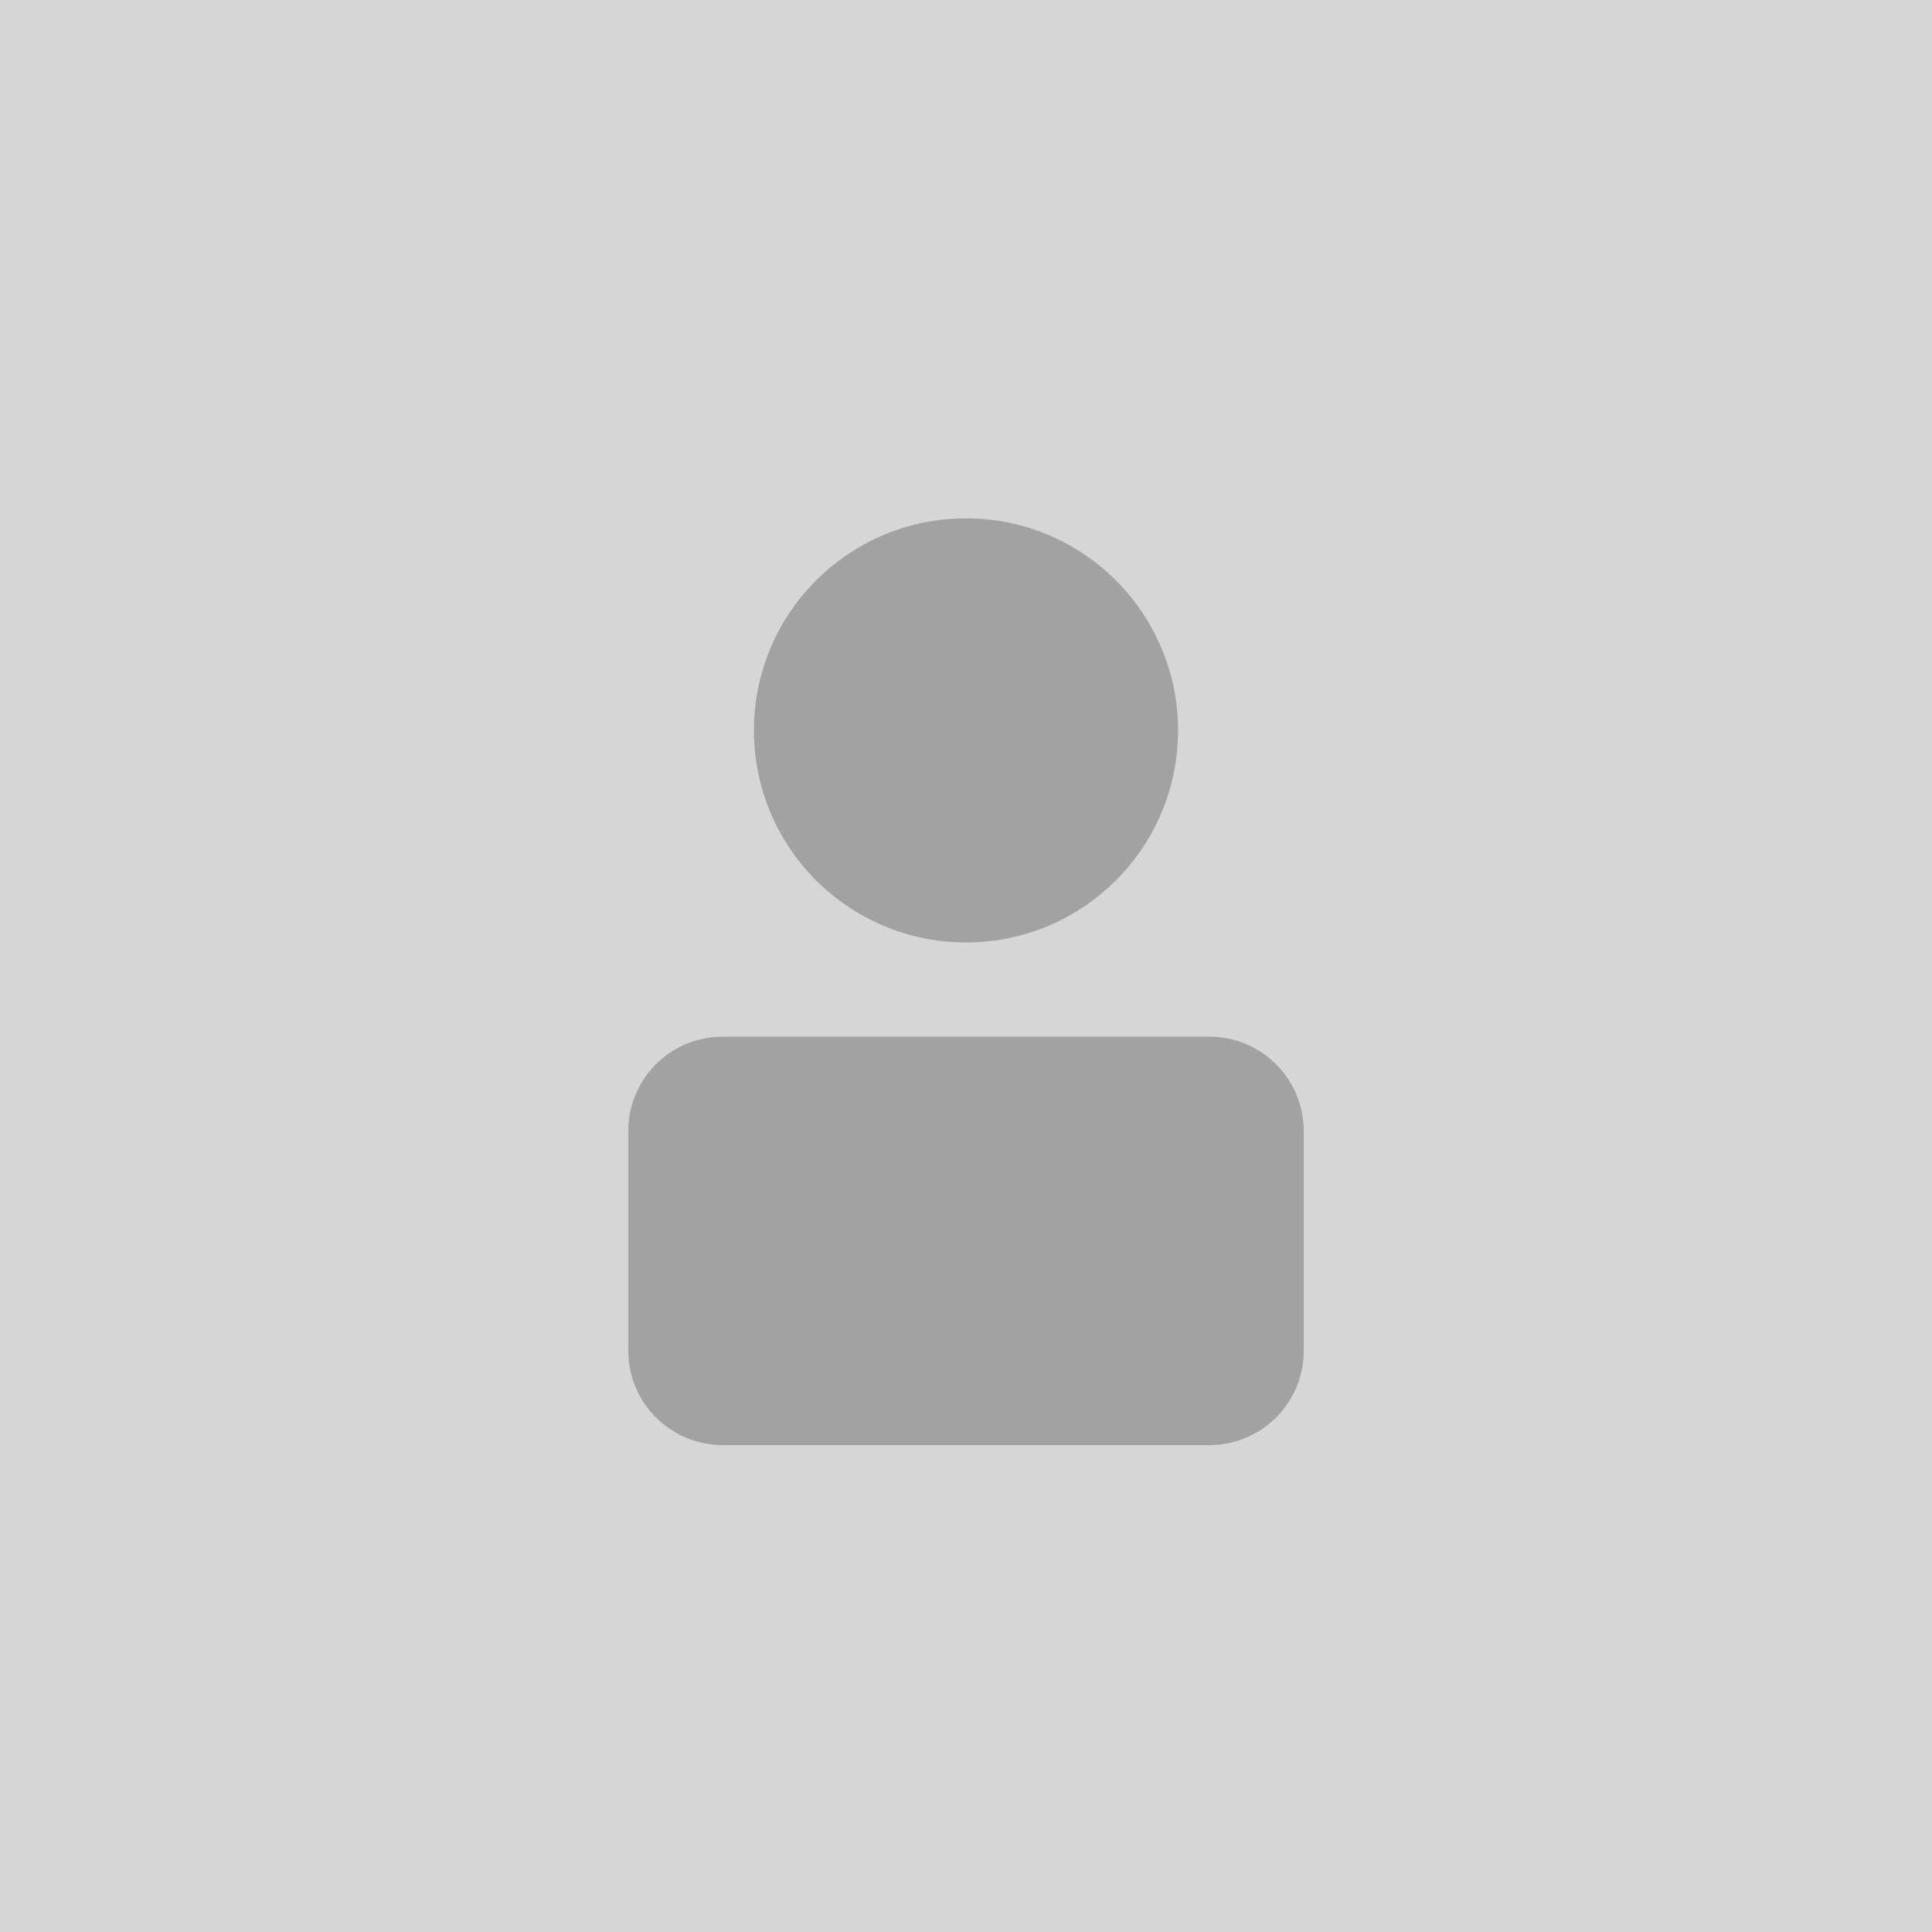
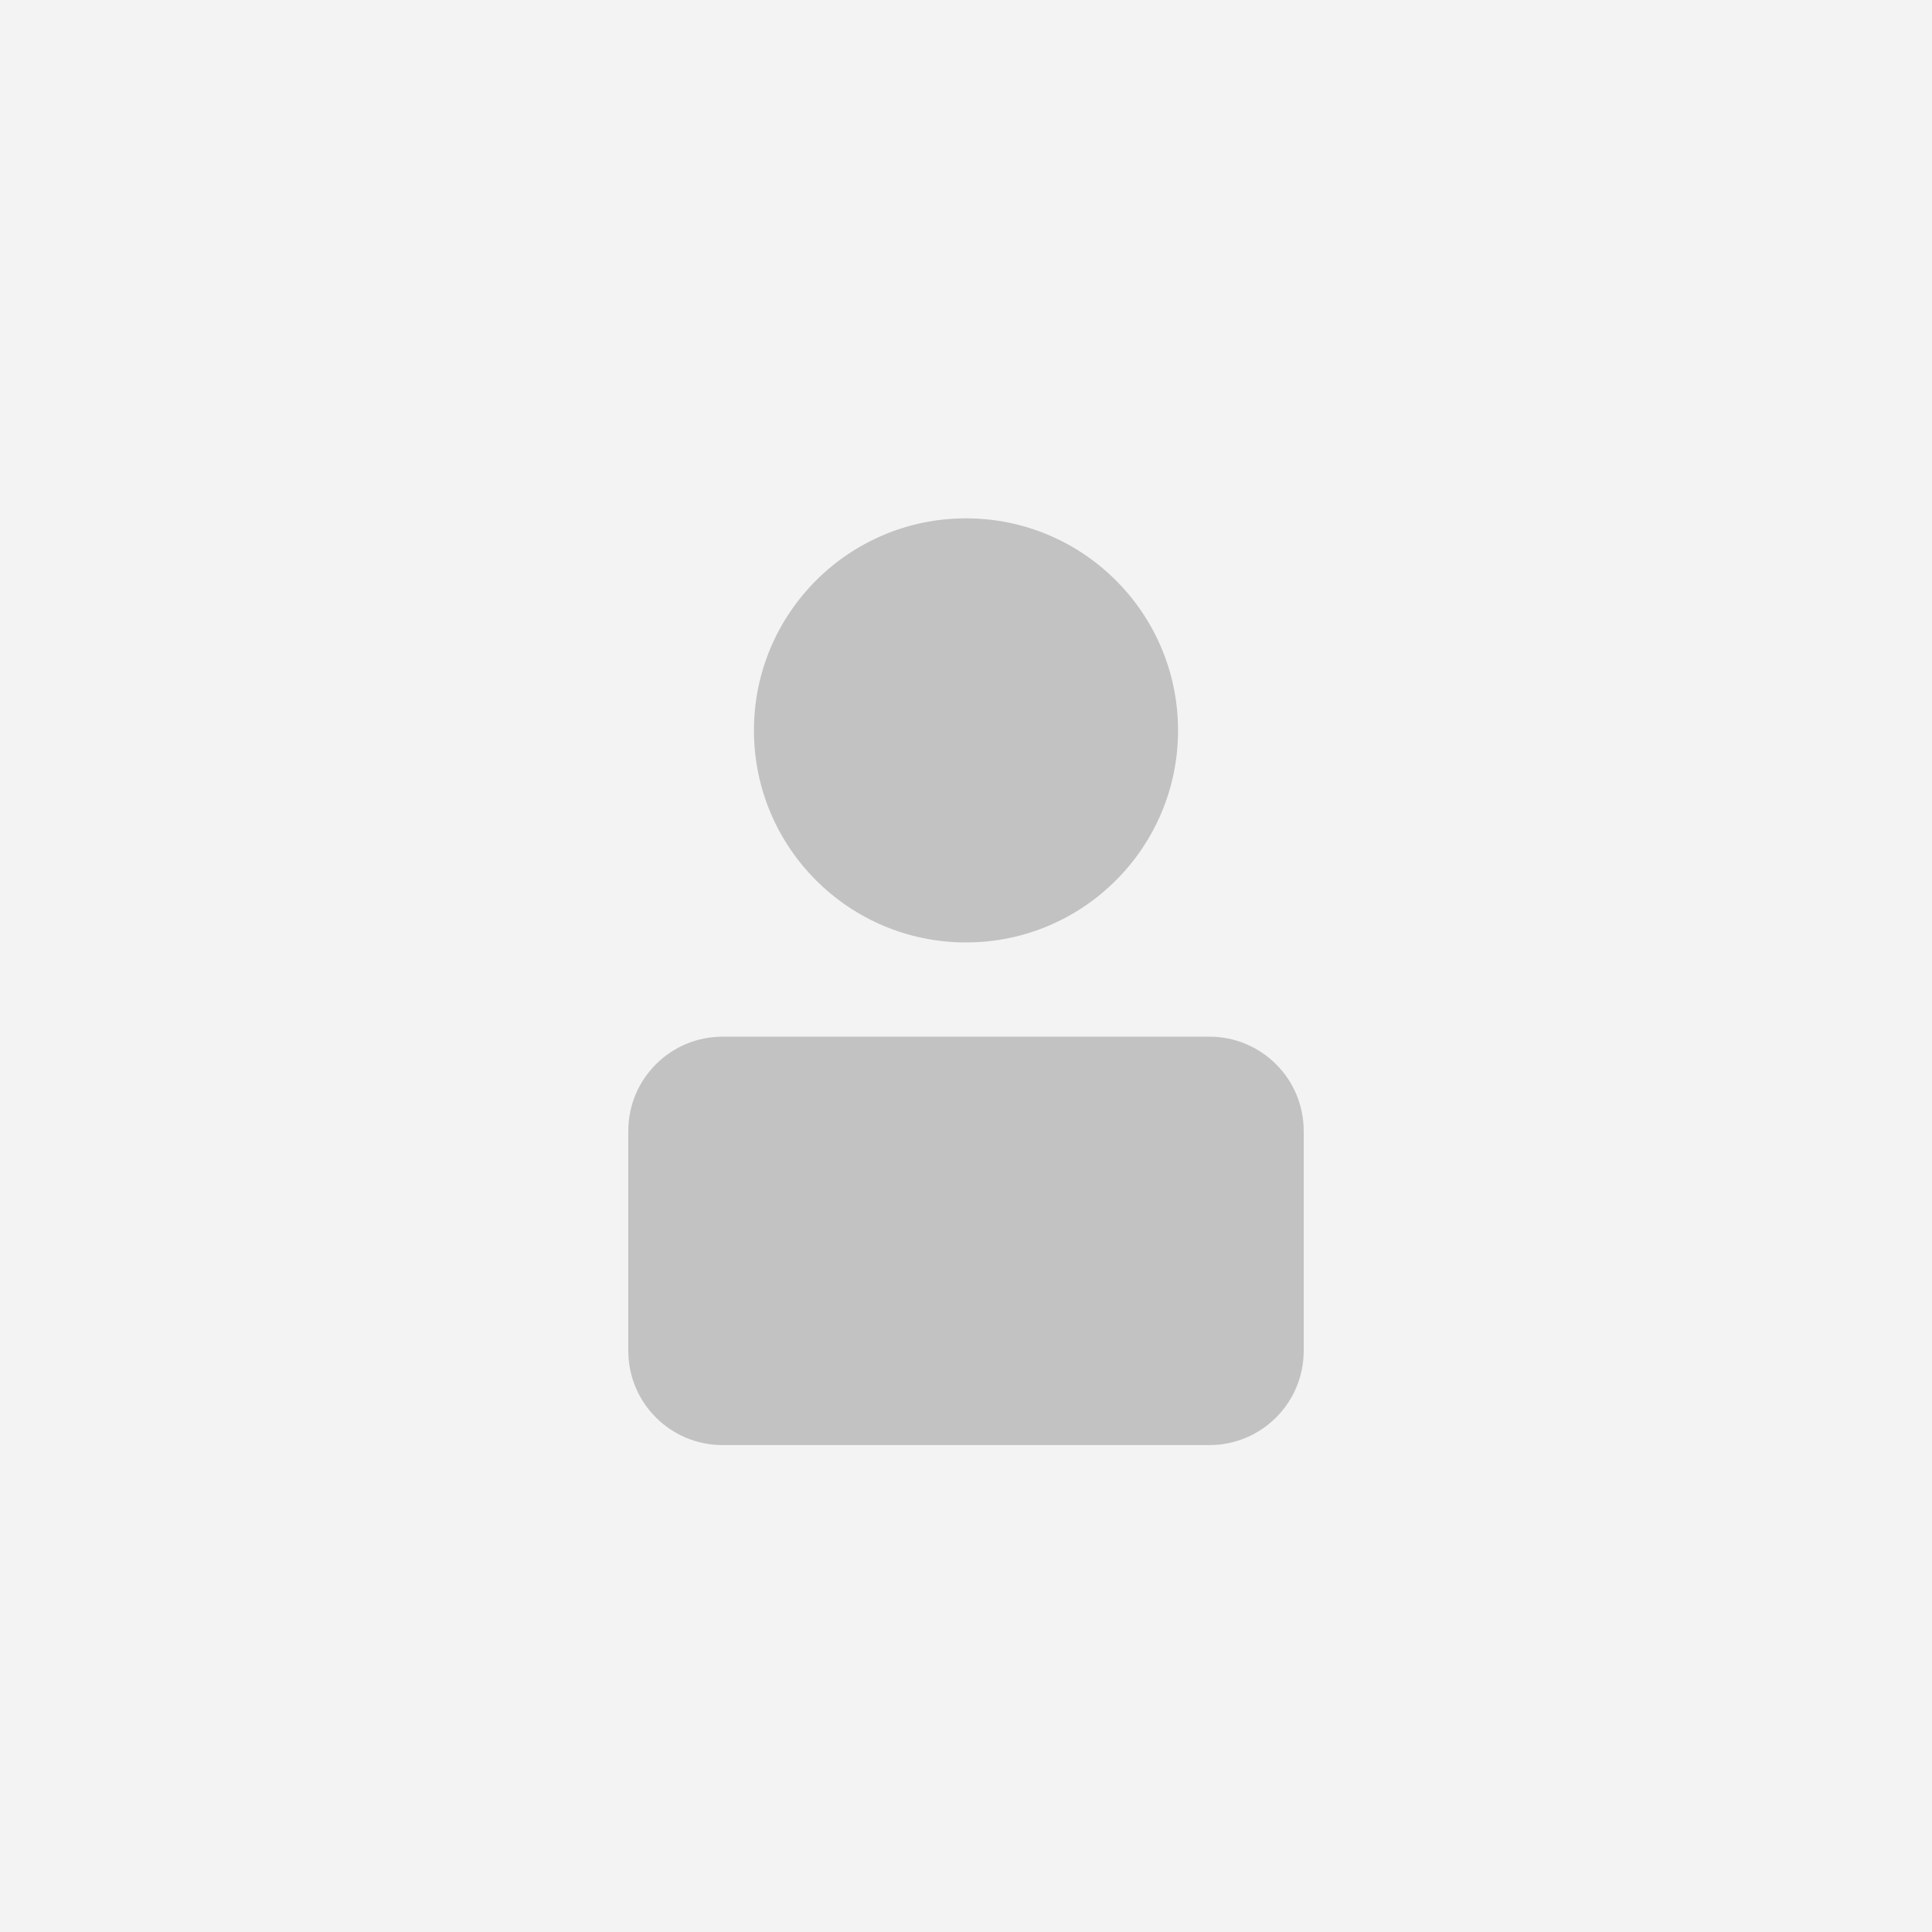
<svg xmlns="http://www.w3.org/2000/svg" width="123" height="123" viewBox="0 0 123 123" fill="none">
-   <rect width="123" height="123" fill="#D6D6D6" />
-   <circle cx="61.5" cy="46.5" r="13.5" fill="#A2A2A2" />
-   <rect x="40" y="66" width="43" height="26" rx="6" fill="#A2A2A2" />
+   <path d="M123 0H0V123H123V0Z" fill="#F3F3F3" />
+   <path d="M61.5 60C68.956 60 75 53.956 75 46.5C75 39.044 68.956 33 61.5 33C54.044 33 48 39.044 48 46.5C48 53.956 54.044 60 61.5 60Z" fill="#C2C2C2" />
+   <path d="M77 66H46C42.686 66 40 68.686 40 72V86C40 89.314 42.686 92 46 92H77C80.314 92 83 89.314 83 86V72C83 68.686 80.314 66 77 66Z" fill="#C2C2C2" />
</svg>
